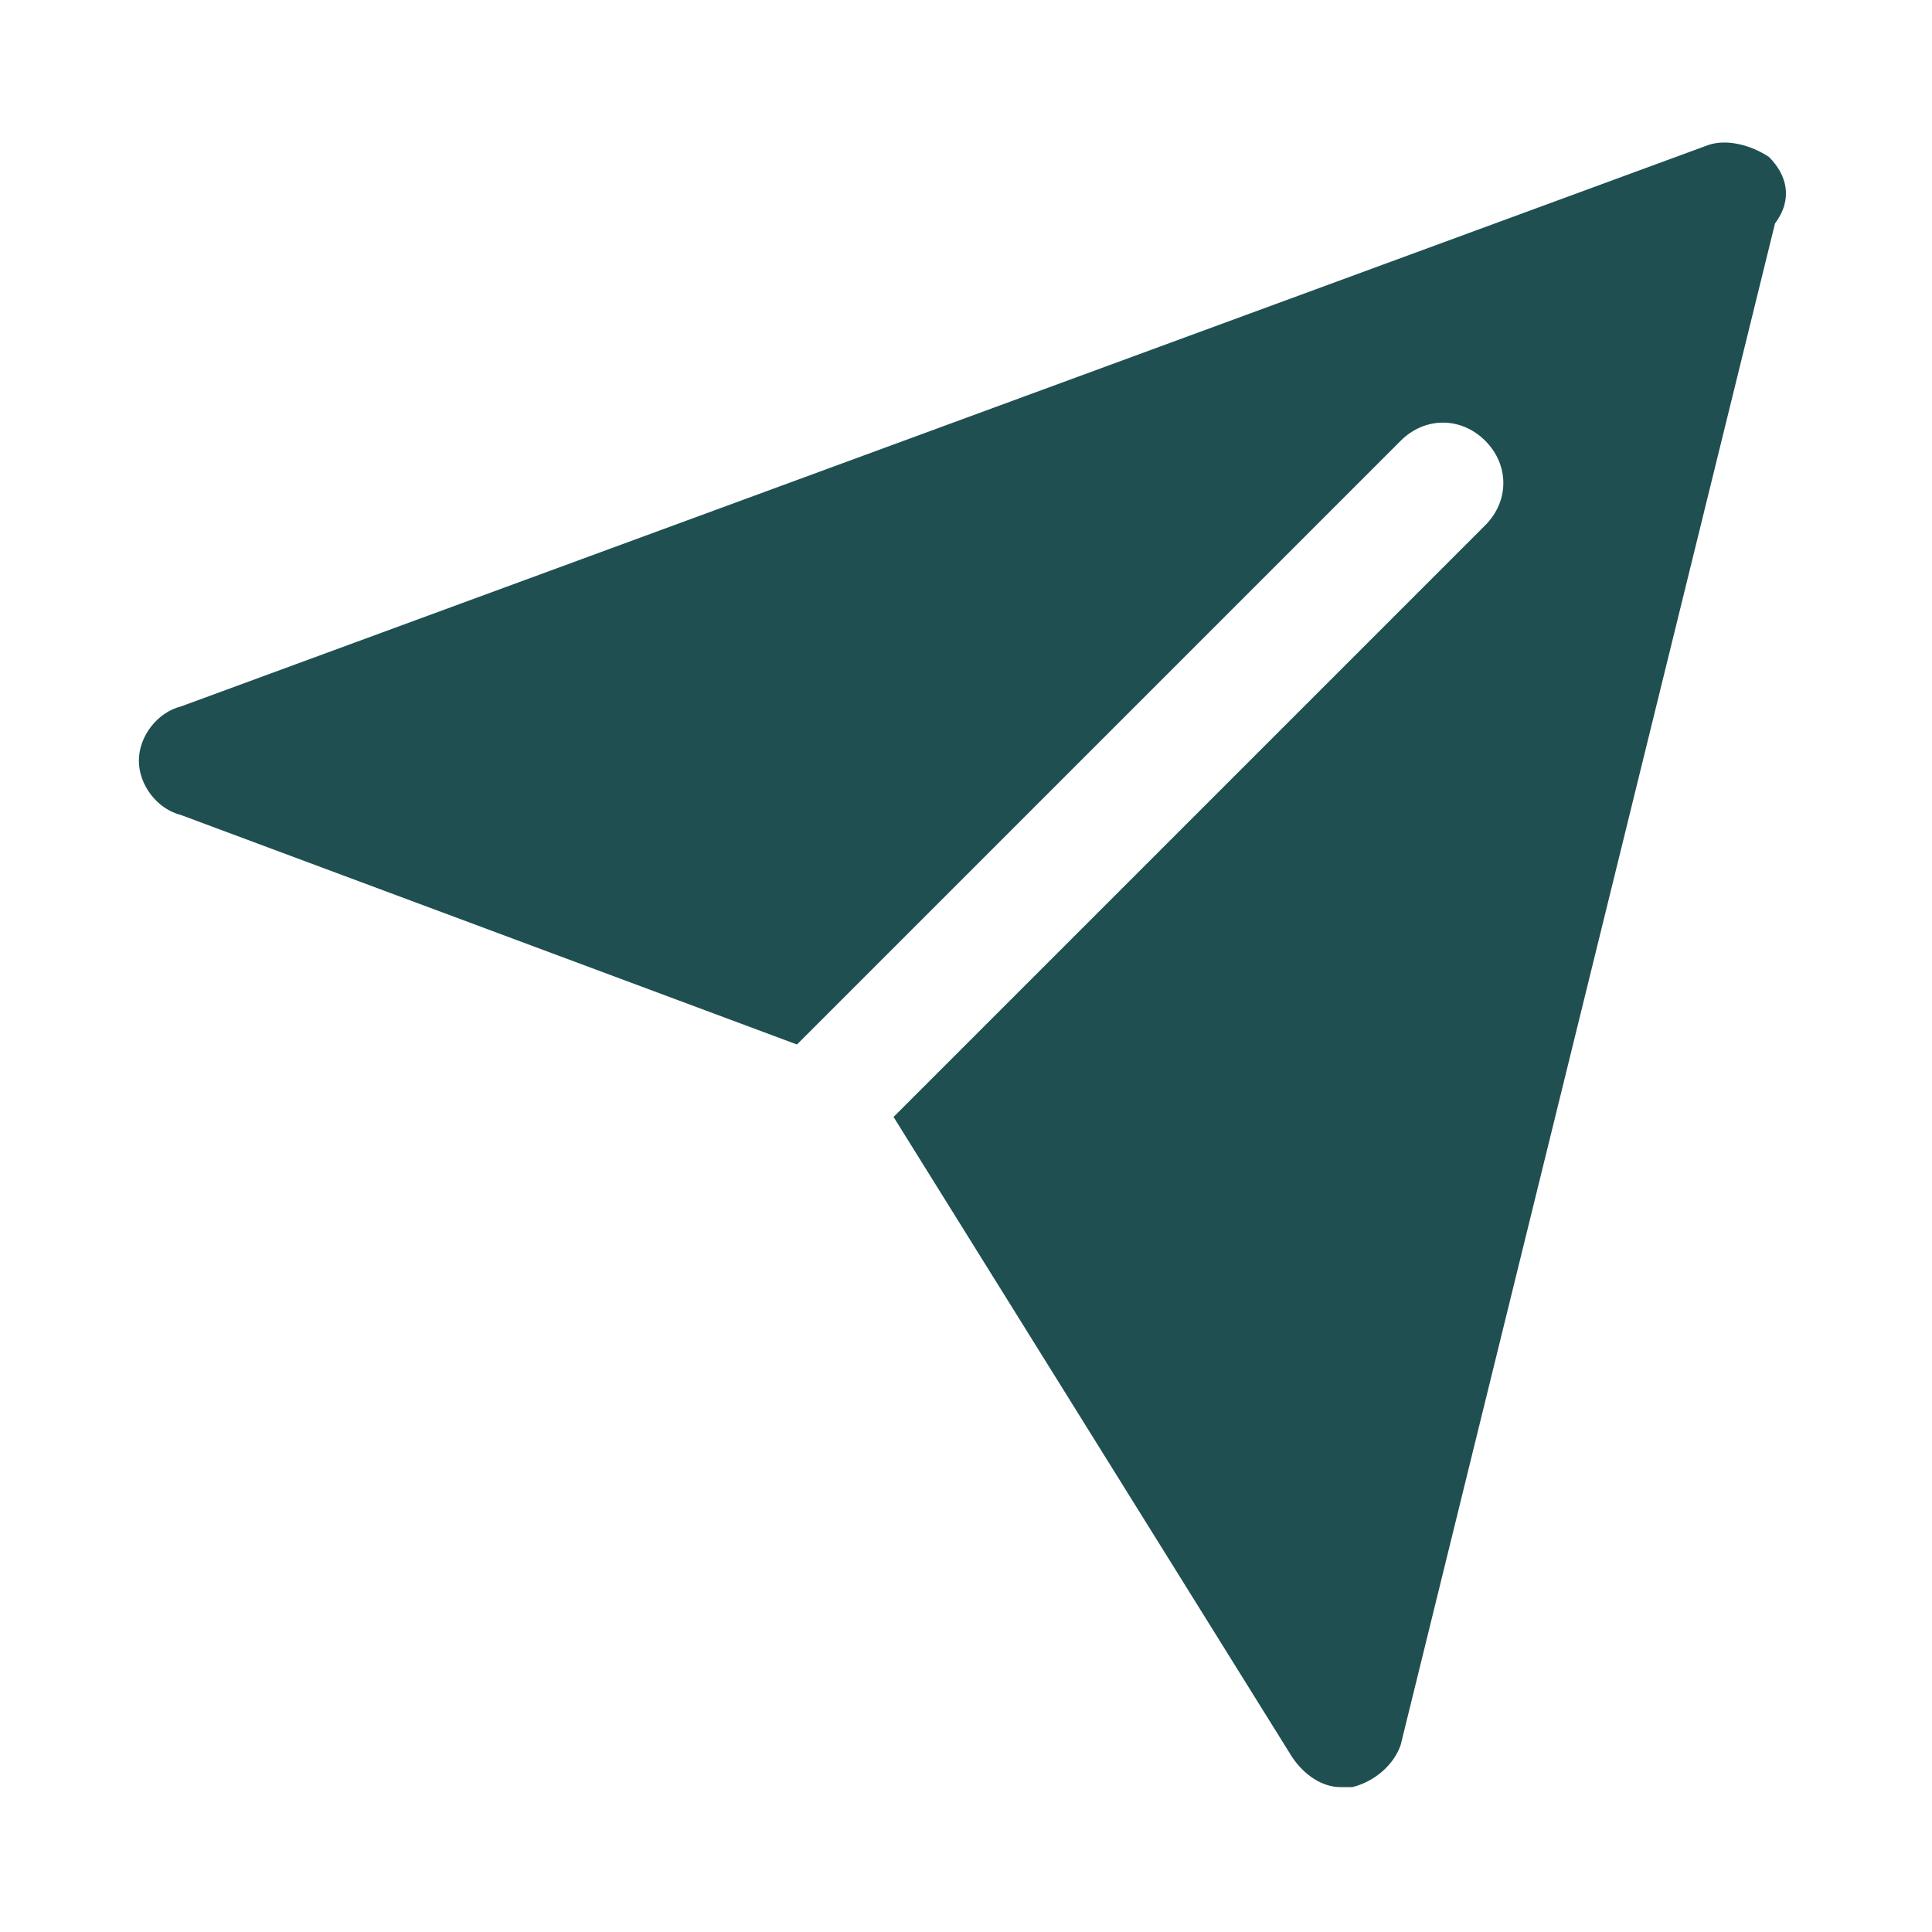
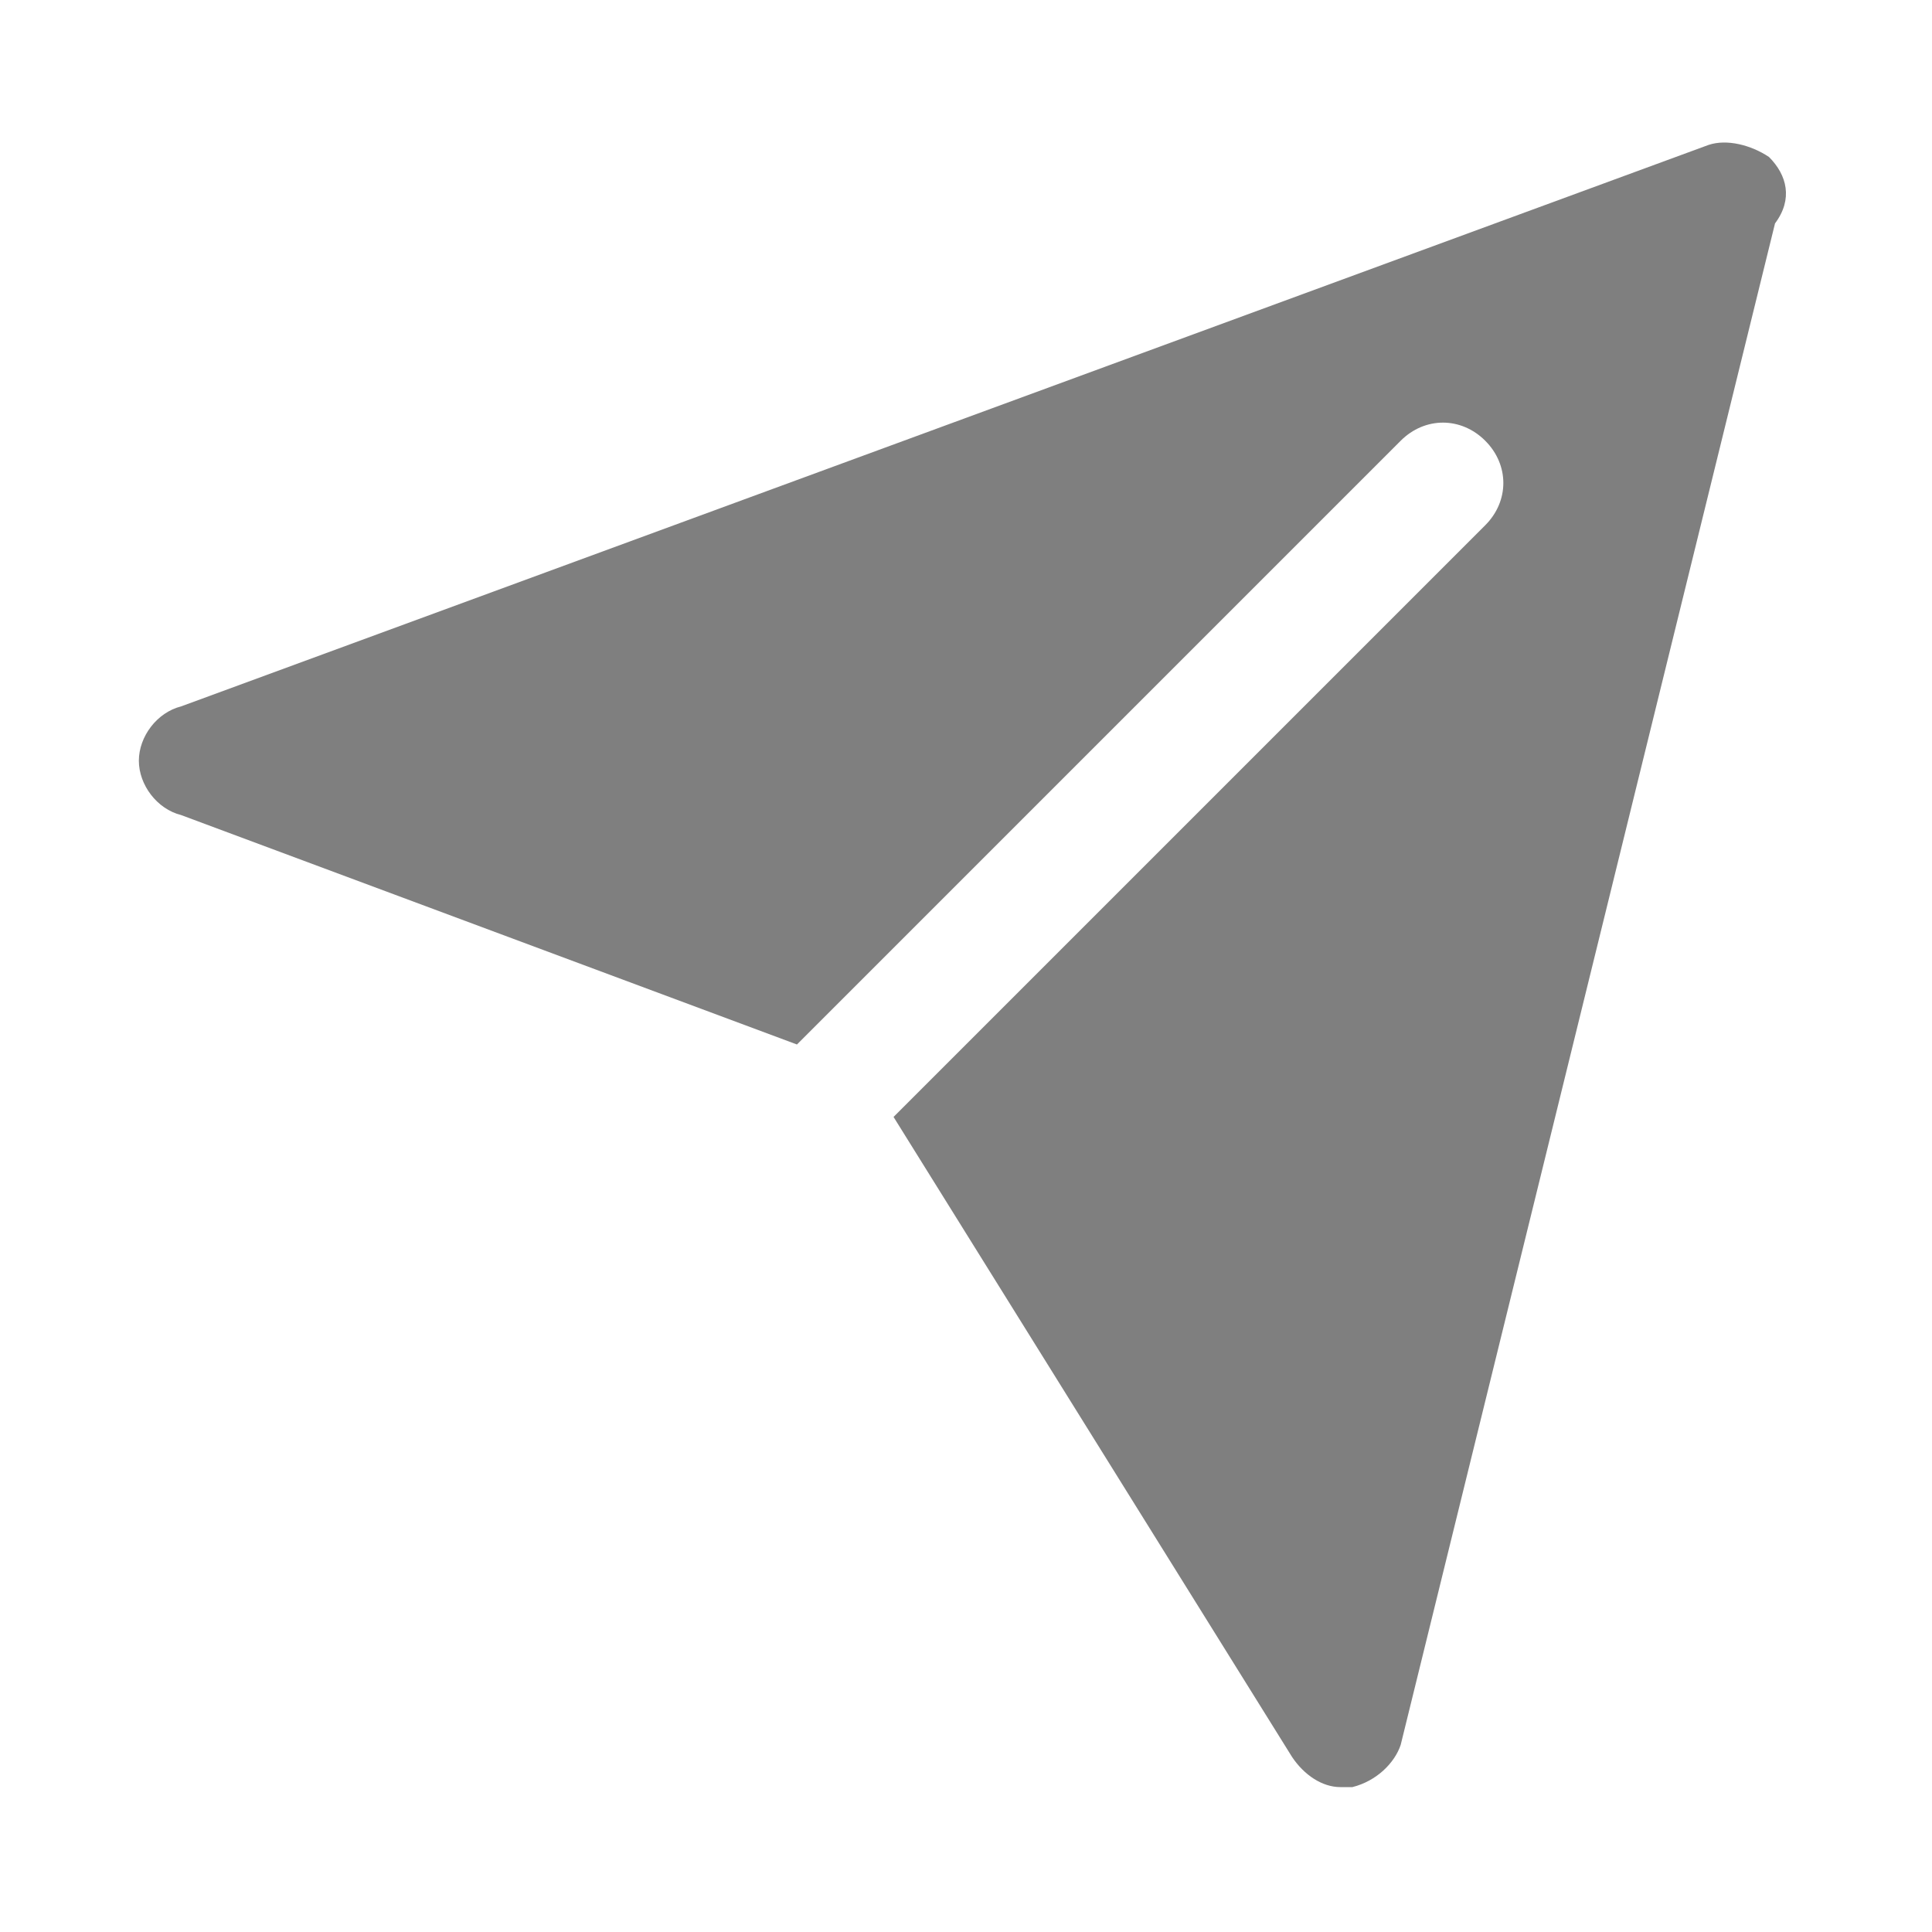
<svg xmlns="http://www.w3.org/2000/svg" width="40" height="40" viewBox="0 0 40 40" fill="none">
-   <path d="M36.625 3.25C36.25 3 35.75 2.875 35.375 3L3.75 14.625C3.25 14.75 2.875 15.25 2.875 15.75C2.875 16.25 3.25 16.75 3.75 16.875L16.5 21.625L29 9.125C29.5 8.625 30.25 8.625 30.75 9.125C31.25 9.625 31.25 10.375 30.75 10.875L18.5 23.125L26.75 36.375C27 36.75 27.375 37 27.75 37C27.875 37 27.875 37 28 37C28.5 36.875 28.875 36.5 29 36.125L36.75 4.625C37.125 4.125 37 3.625 36.625 3.25Z" fill="#1F4F51" />
+   <path d="M36.625 3.25C36.25 3 35.75 2.875 35.375 3L3.75 14.625C3.25 14.75 2.875 15.25 2.875 15.75C2.875 16.25 3.25 16.75 3.75 16.875L16.5 21.625L29 9.125C29.5 8.625 30.25 8.625 30.75 9.125C31.25 9.625 31.25 10.375 30.75 10.875L18.5 23.125L26.75 36.375C27 36.75 27.375 37 27.75 37C27.875 37 27.875 37 28 37C28.5 36.875 28.875 36.5 29 36.125L36.75 4.625C37.125 4.125 37 3.625 36.625 3.25Z" fill="black" fill-opacity="0.5" />
</svg>
